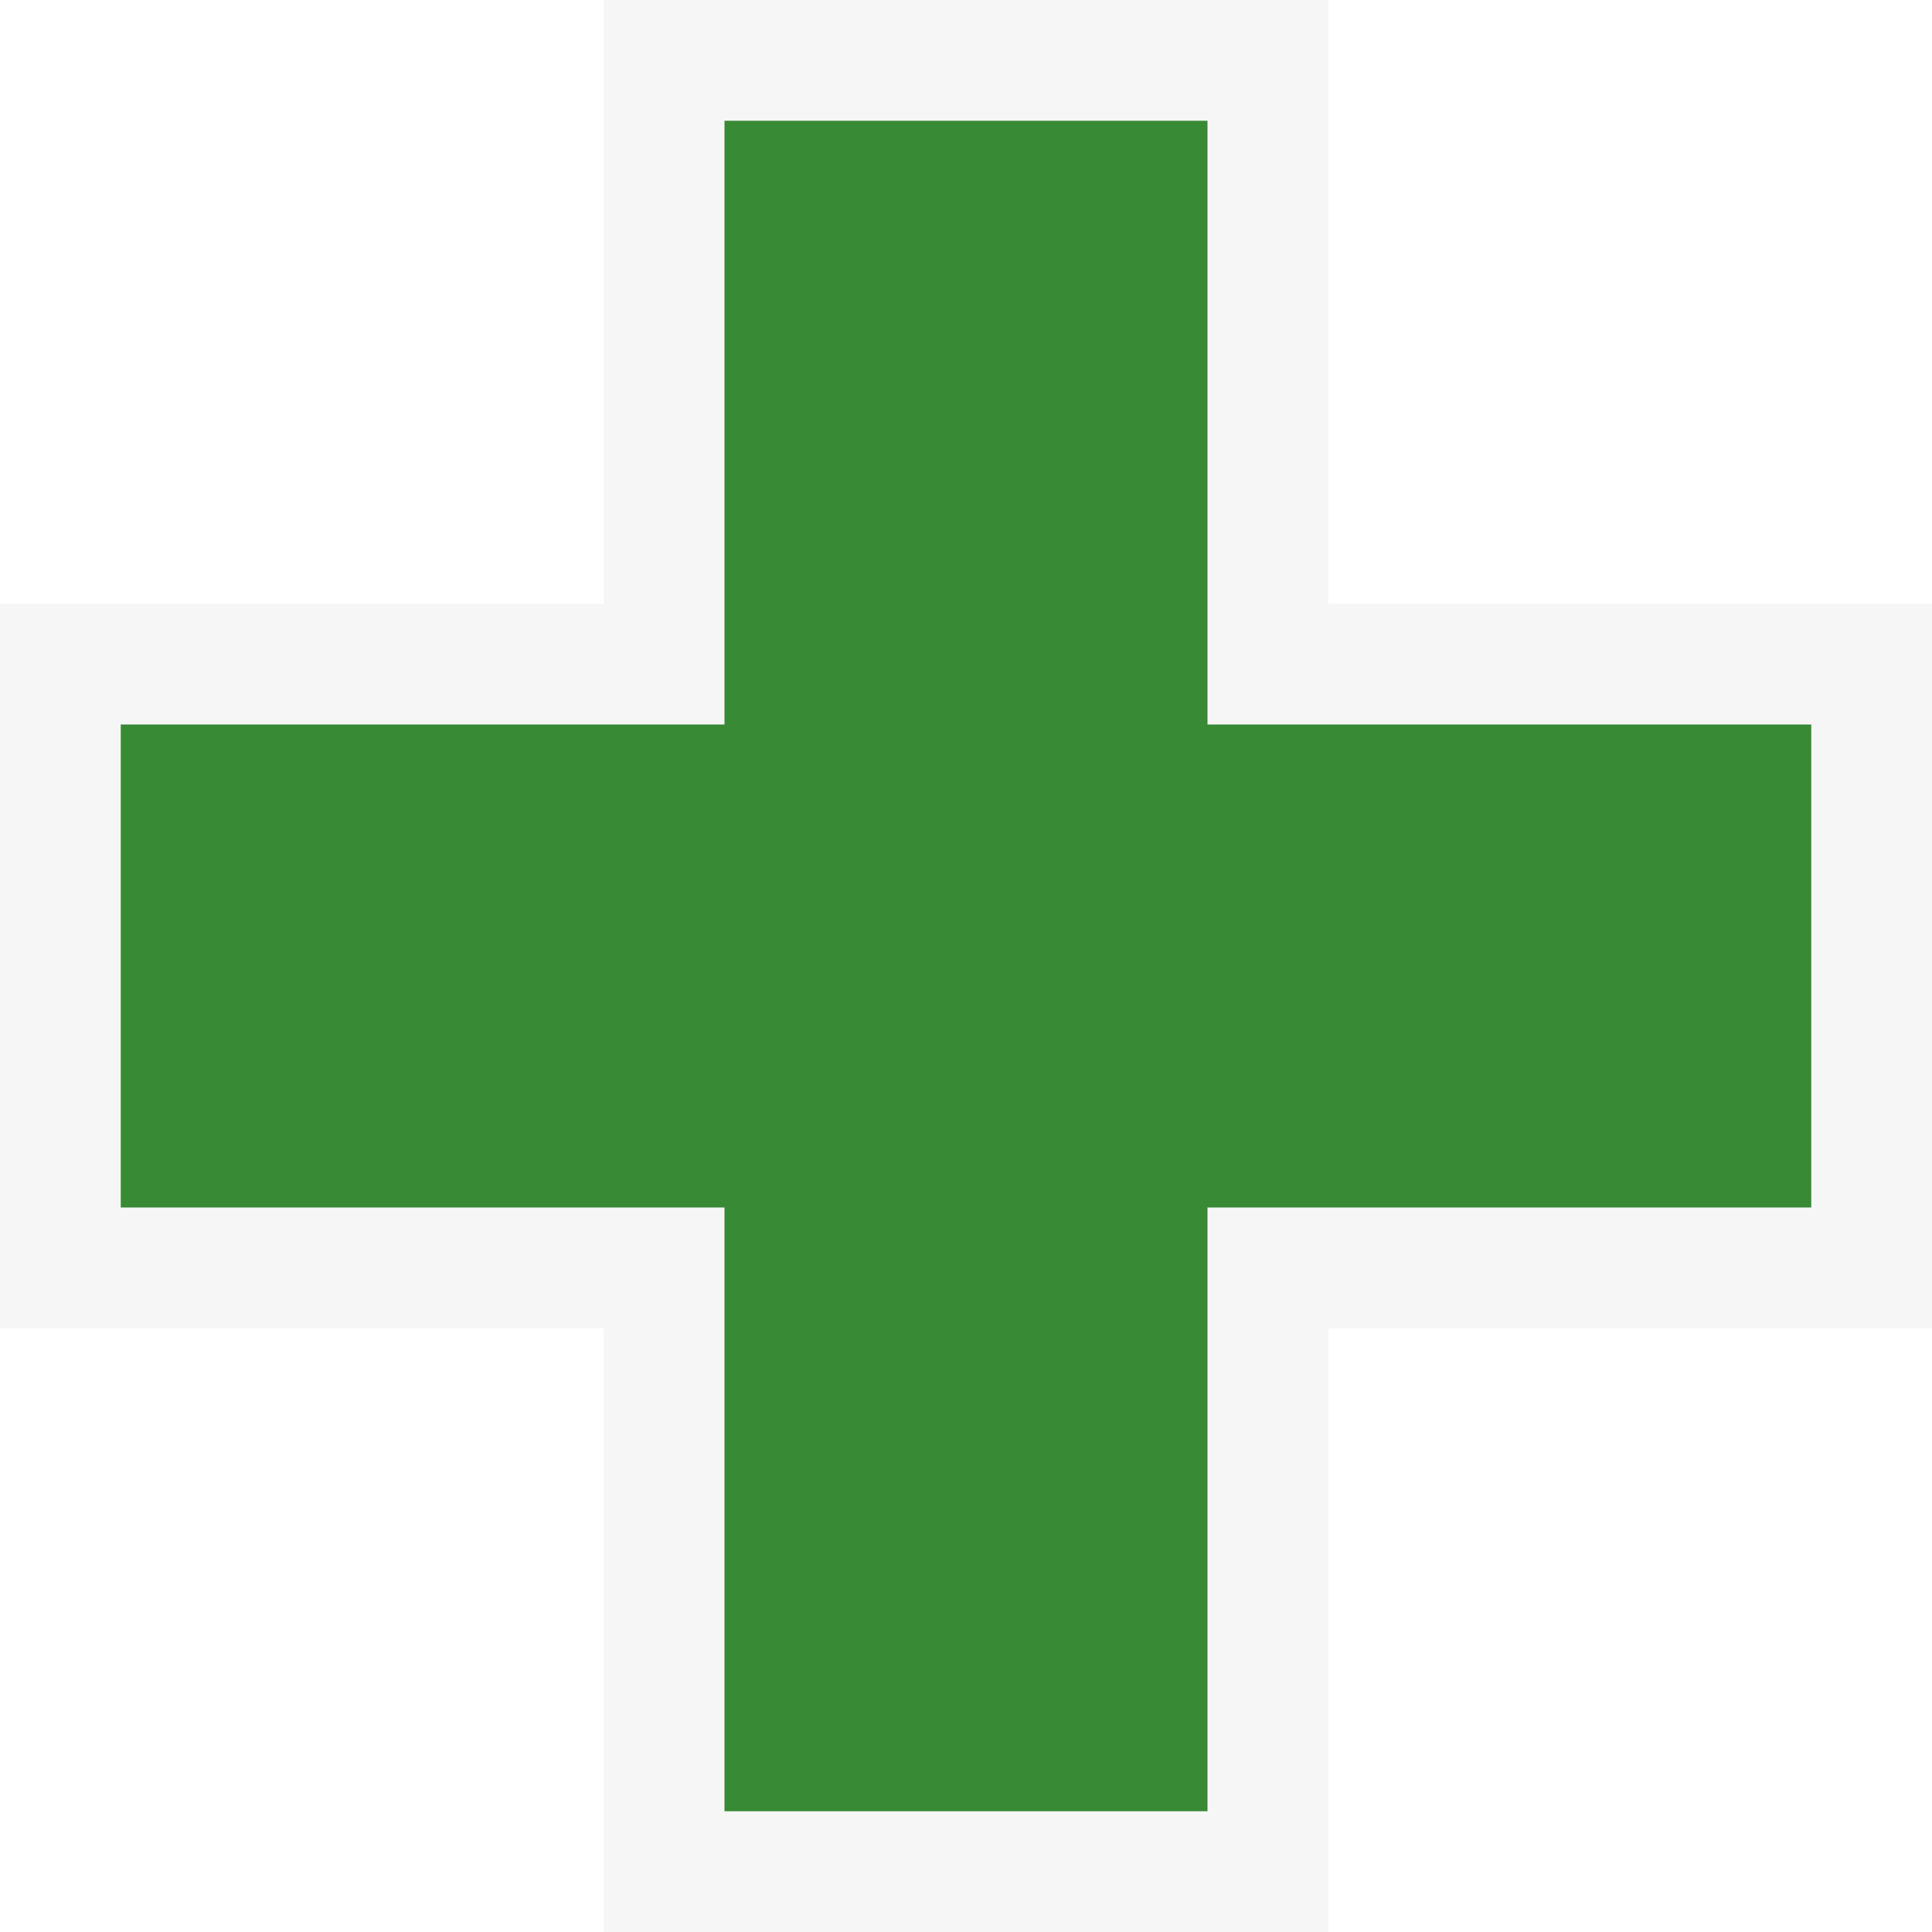
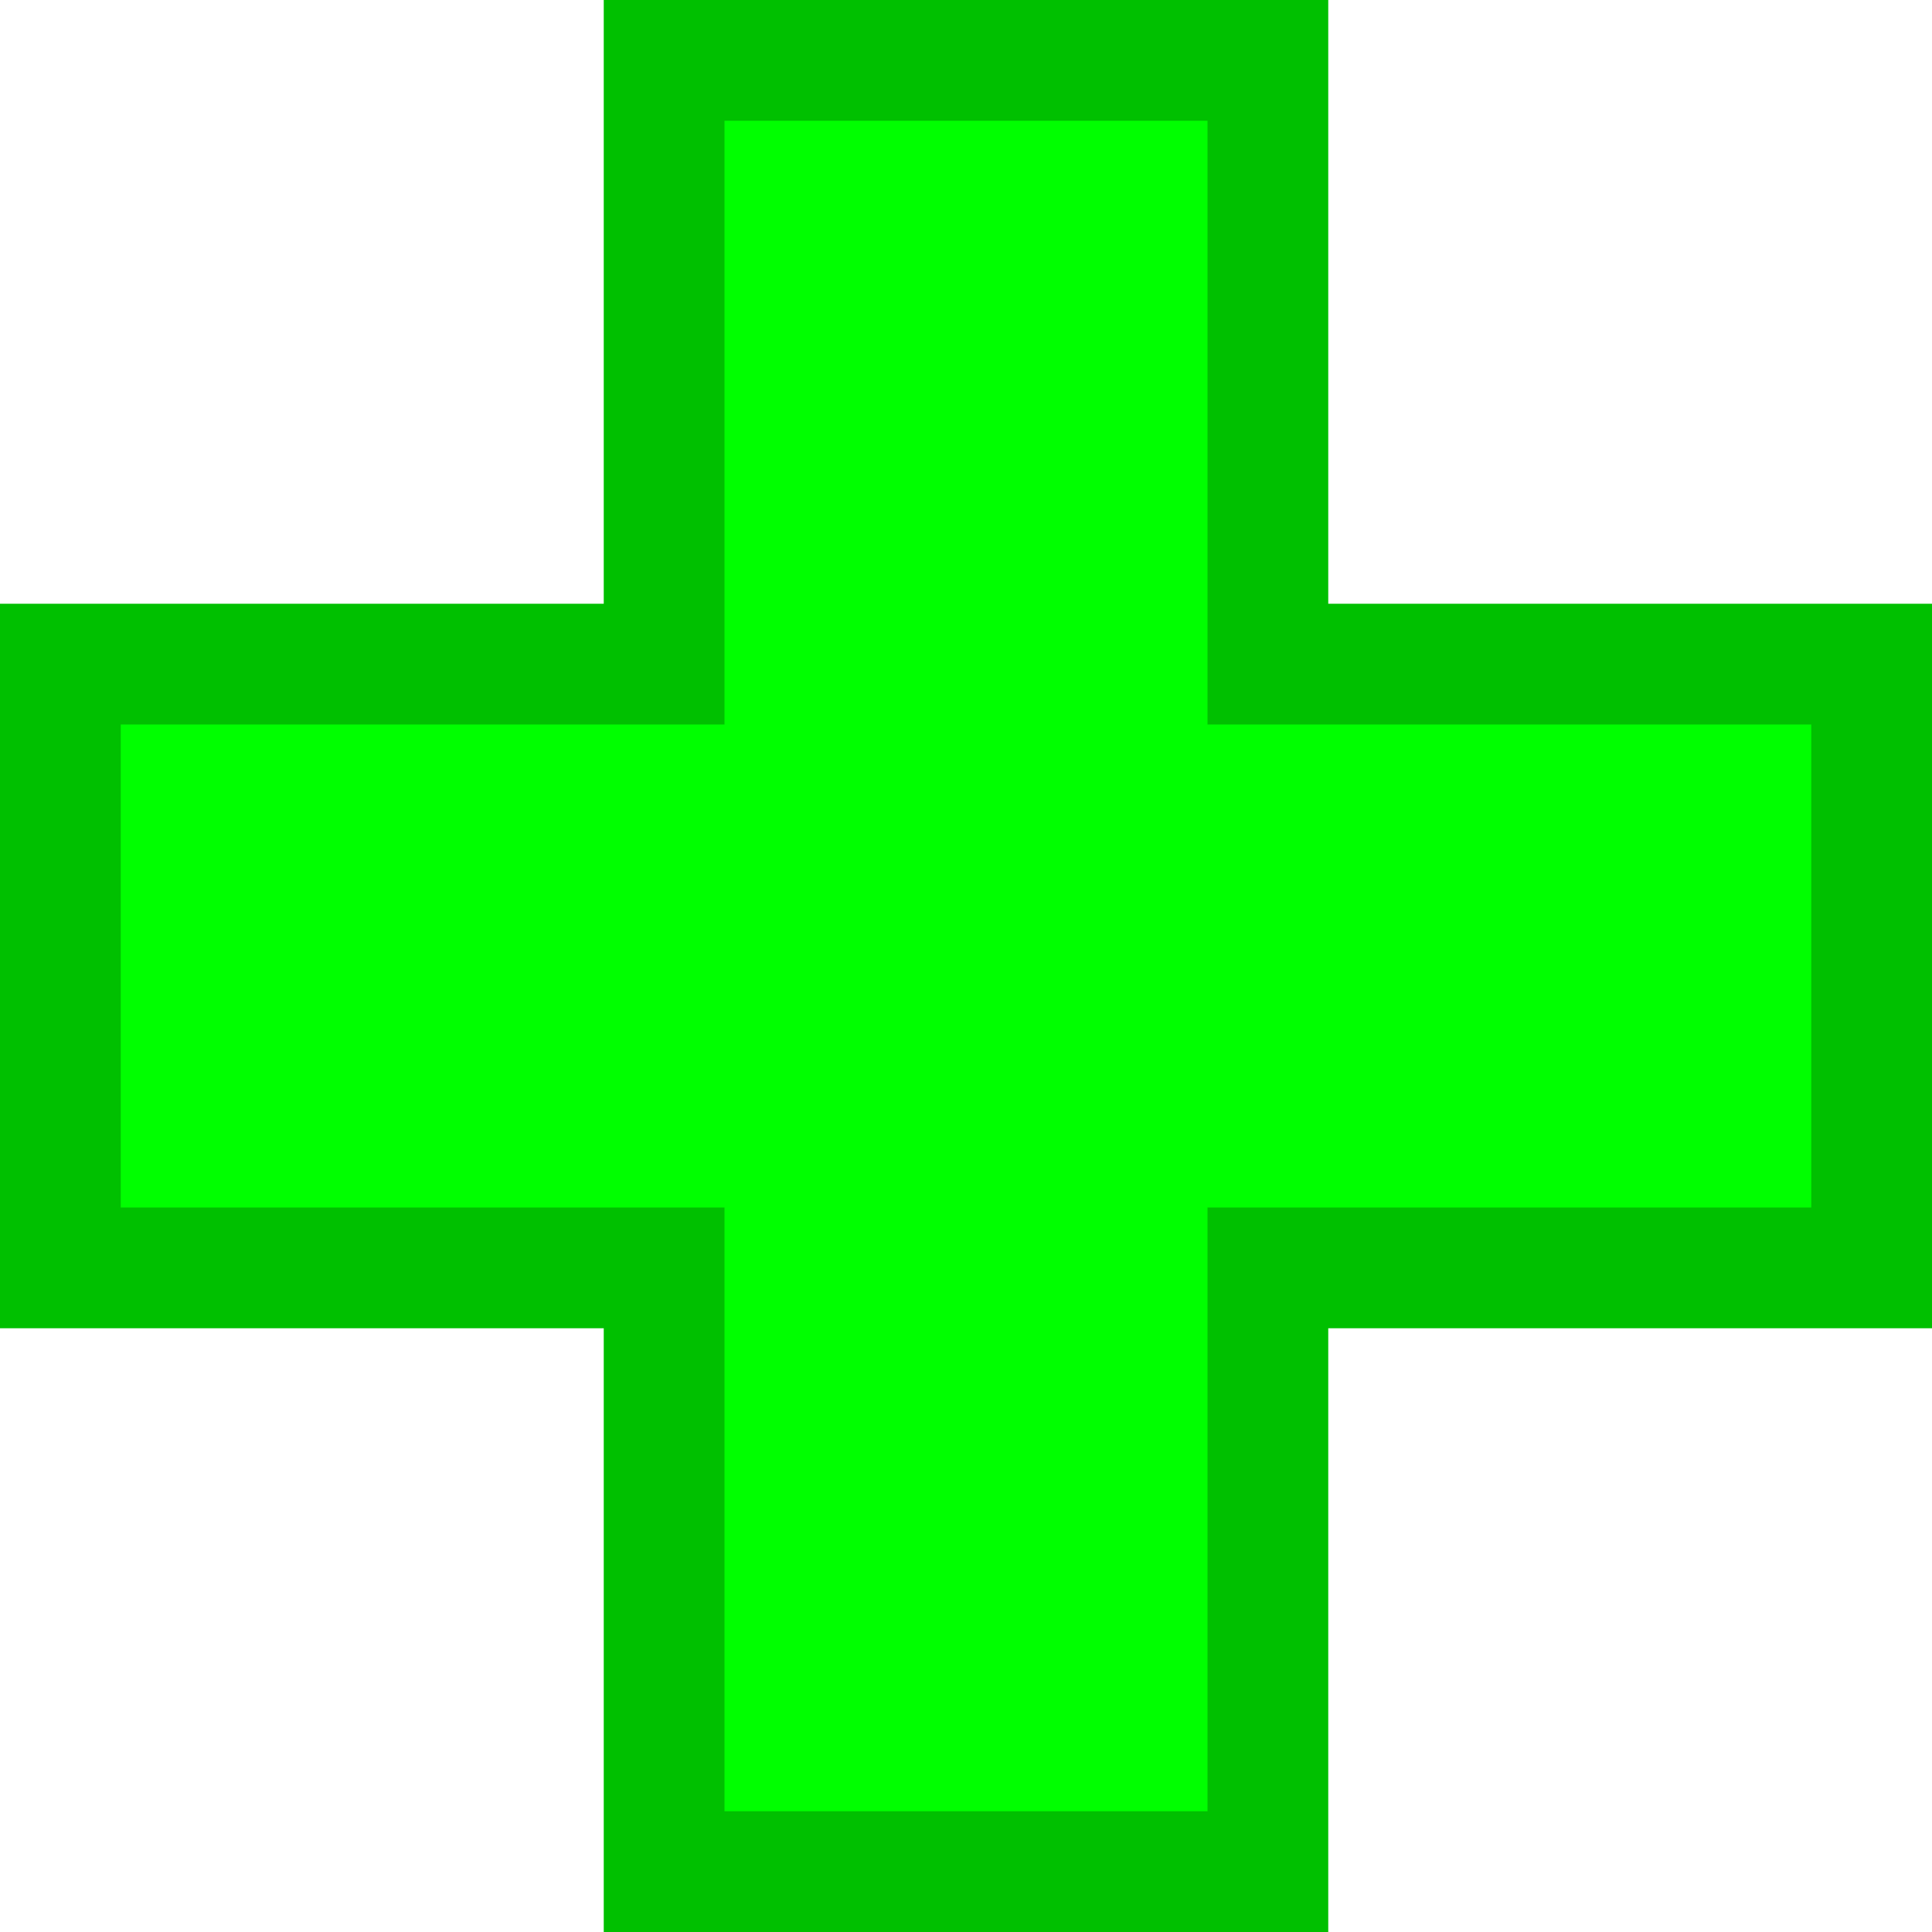
- <svg xmlns="http://www.w3.org/2000/svg" width="16" height="16">
-   <style type="text/css">.icon-canvas-transparent{opacity:0;fill:#F6F6F6;} .icon-vs-out{fill:#F6F6F6;} .icon-vs-action-green{fill:#388A34;}</style>
+ <svg xmlns="http://www.w3.org/2000/svg" width="16" height="16" version="1.1" id="svg7">
+   <defs id="defs11" />
+   <style type="text/css" id="style2">.icon-canvas-transparent{opacity:0;fill:#F6F6F6;} .icon-vs-out{fill:#F6F6F6;} .icon-vs-action-green{fill:#388A34;}</style>
  <path class="icon-canvas-transparent" d="M16 16h-16v-16h16v16z" id="canvas" />
-   <path class="icon-vs-out" d="M0 5h5v-5h6v5h5v6h-5v5h-6v-5h-5v-6z" id="outline" />
-   <path class="icon-vs-action-green" d="M10 6h5v4h-5v5h-4v-5h-5v-4h5v-5h4v5z" id="iconBg" />
+   <path class="icon-vs-out" d="M0 5h5v-5h6v5h5v6h-5v5h-6v-5h-5v-6z" id="outline" style="fill:#00c000;fill-opacity:1" />
+   <path class="icon-vs-action-green" d="M10 6h5v4h-5v5h-4v-5h-5v-4h5v-5h4v5z" id="iconBg" style="fill:#00ff00;fill-opacity:1" />
</svg>
